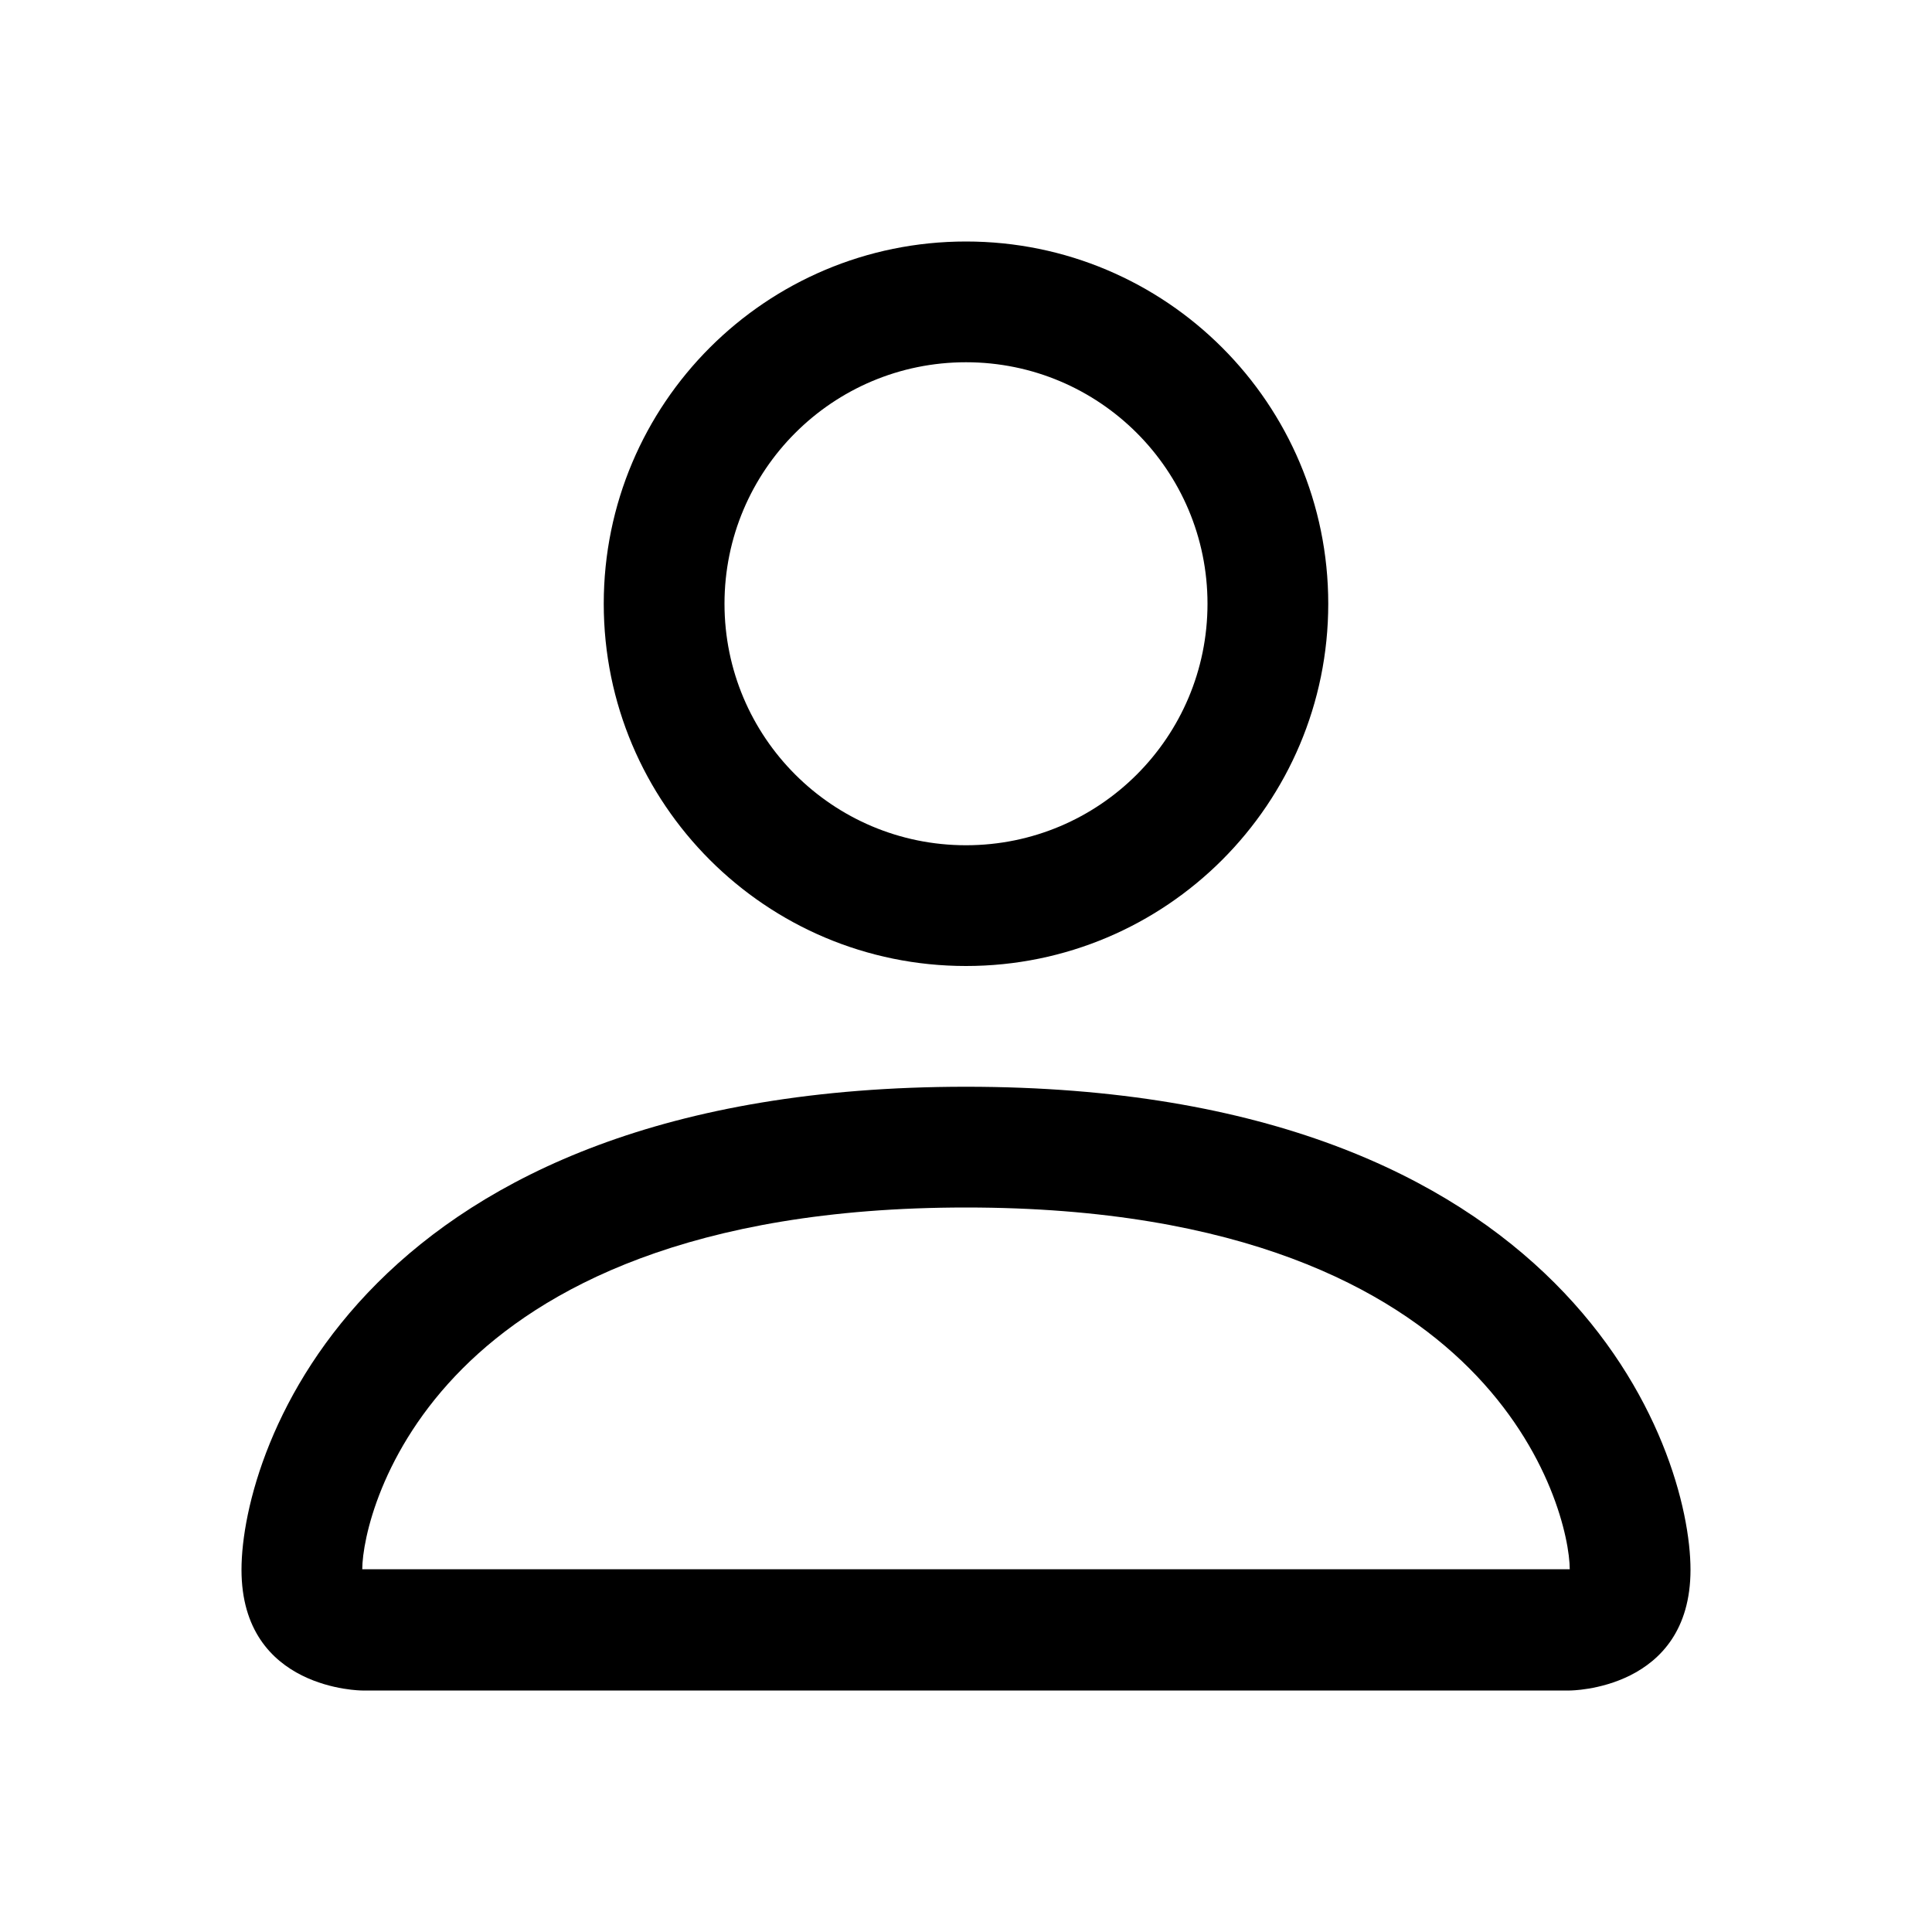
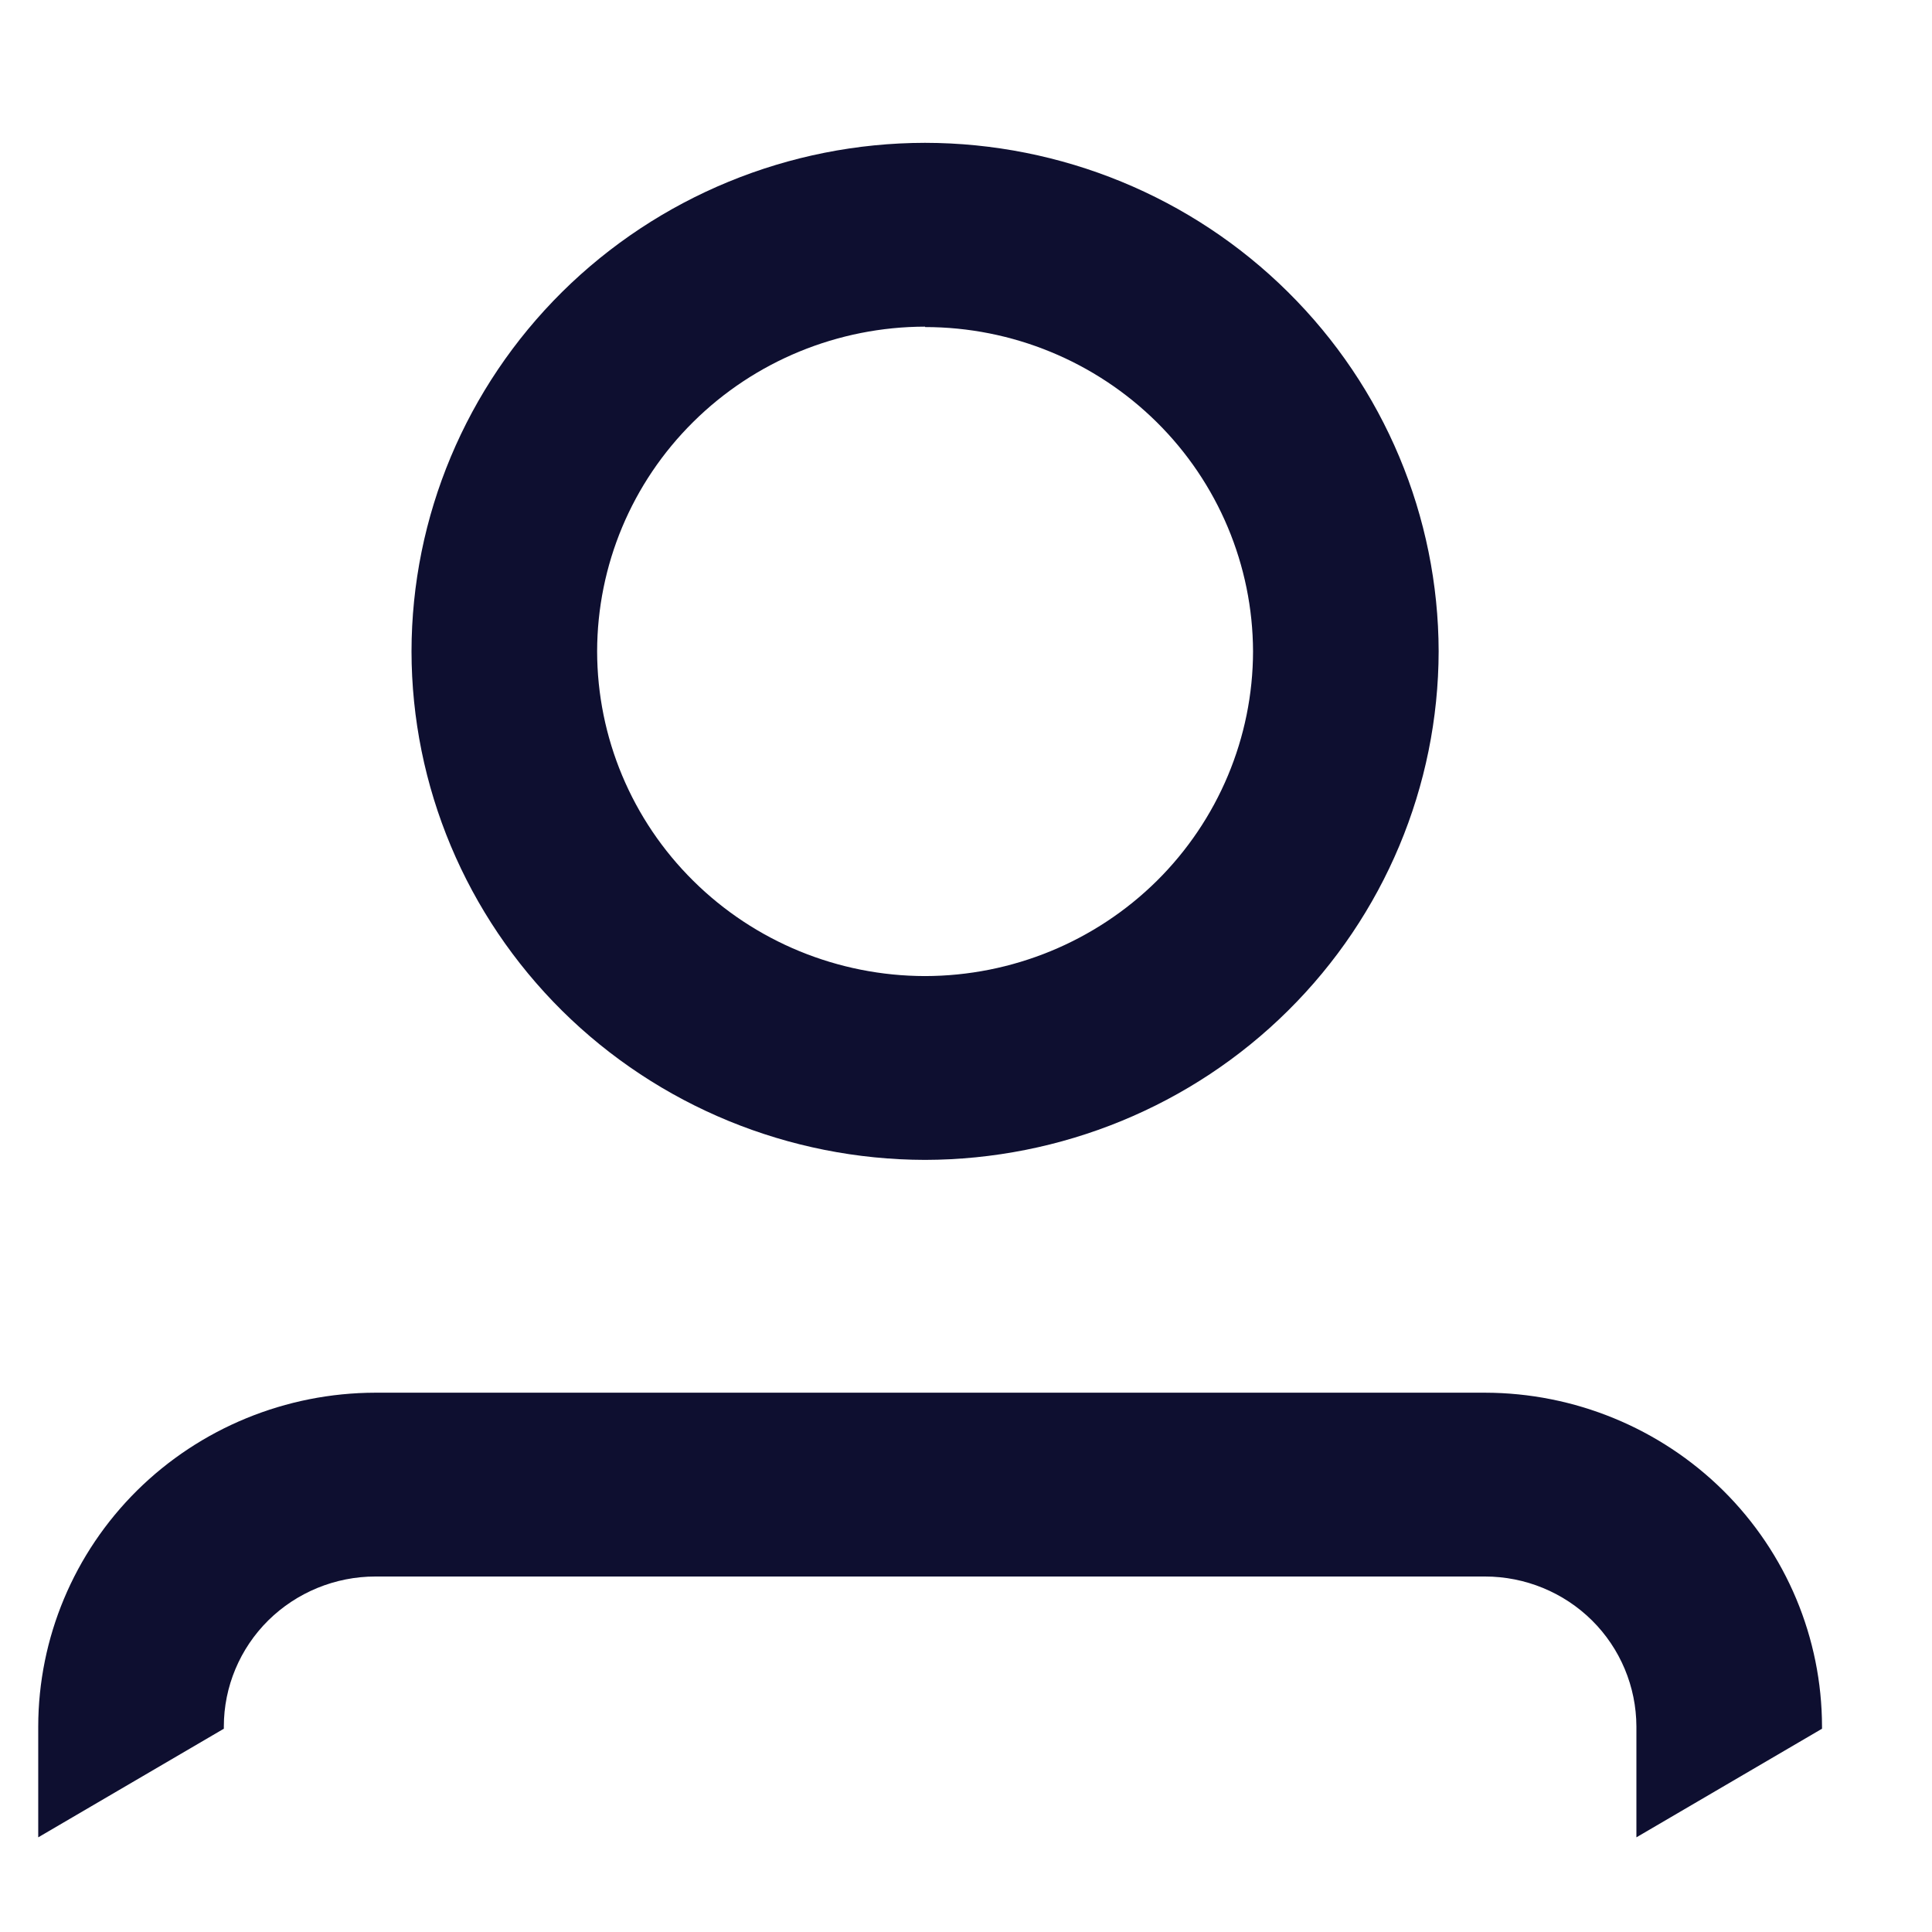
- <svg xmlns="http://www.w3.org/2000/svg" viewBox="0 0 16 16">
-   <path d="M8 8C9.657 8 11 6.657 11 5C11 3.343 9.657 2 8 2C6.343 2 5 3.343 5 5C5 6.657 6.343 8 8 8ZM10 5C10 6.105 9.105 7 8 7C6.895 7 6 6.105 6 5C6 3.895 6.895 3 8 3C9.105 3 10 3.895 10 5Z" />
-   <path d="M14 13C14 14 13 14 13 14H3C3 14 2 14 2 13C2 12 3 9 8 9C13 9 14 12 14 13ZM13 12.996C12.999 12.75 12.846 12.01 12.168 11.332C11.516 10.68 10.289 10 8 10C5.711 10 4.484 10.68 3.832 11.332C3.154 12.01 3.001 12.75 3 12.996H13Z" />
+ <svg xmlns="http://www.w3.org/2000/svg" viewBox="0 0 14 14" fill="none">
+   <path d="M13.203 12.527L11.858 13.314V12.511C11.857 12.223 11.742 11.946 11.536 11.742C11.331 11.539 11.052 11.424 10.761 11.424H2.72C2.429 11.424 2.15 11.539 1.944 11.742C1.738 11.946 1.622 12.223 1.622 12.511V12.527L0.277 13.314V12.511C0.278 11.869 0.535 11.255 0.993 10.801C1.451 10.348 2.072 10.093 2.72 10.092H10.761C11.408 10.093 12.029 10.348 12.487 10.801C12.945 11.255 13.202 11.87 13.203 12.511V12.527Z" fill="#0E0F30" />
+   <path d="M6.703 8.405C5.717 8.403 4.771 8.015 4.073 7.324C3.376 6.633 2.983 5.697 2.982 4.72C2.983 3.743 3.376 2.807 4.073 2.116C4.771 1.425 5.717 1.036 6.703 1.035C7.69 1.036 8.636 1.425 9.333 2.116C10.031 2.807 10.423 3.743 10.425 4.72C10.423 5.697 10.031 6.633 9.333 7.324C8.636 8.015 7.69 8.403 6.703 8.405ZM6.703 2.367C6.073 2.368 5.469 2.616 5.024 3.057C4.578 3.498 4.328 4.096 4.327 4.72C4.328 5.344 4.578 5.942 5.024 6.383C5.469 6.824 6.073 7.072 6.703 7.073C7.333 7.072 7.937 6.824 8.383 6.383C8.828 5.942 9.079 5.344 9.08 4.72C9.078 4.097 8.827 3.499 8.382 3.059C7.936 2.618 7.333 2.37 6.703 2.37V2.367Z" fill="#0E0F30" />
</svg>
